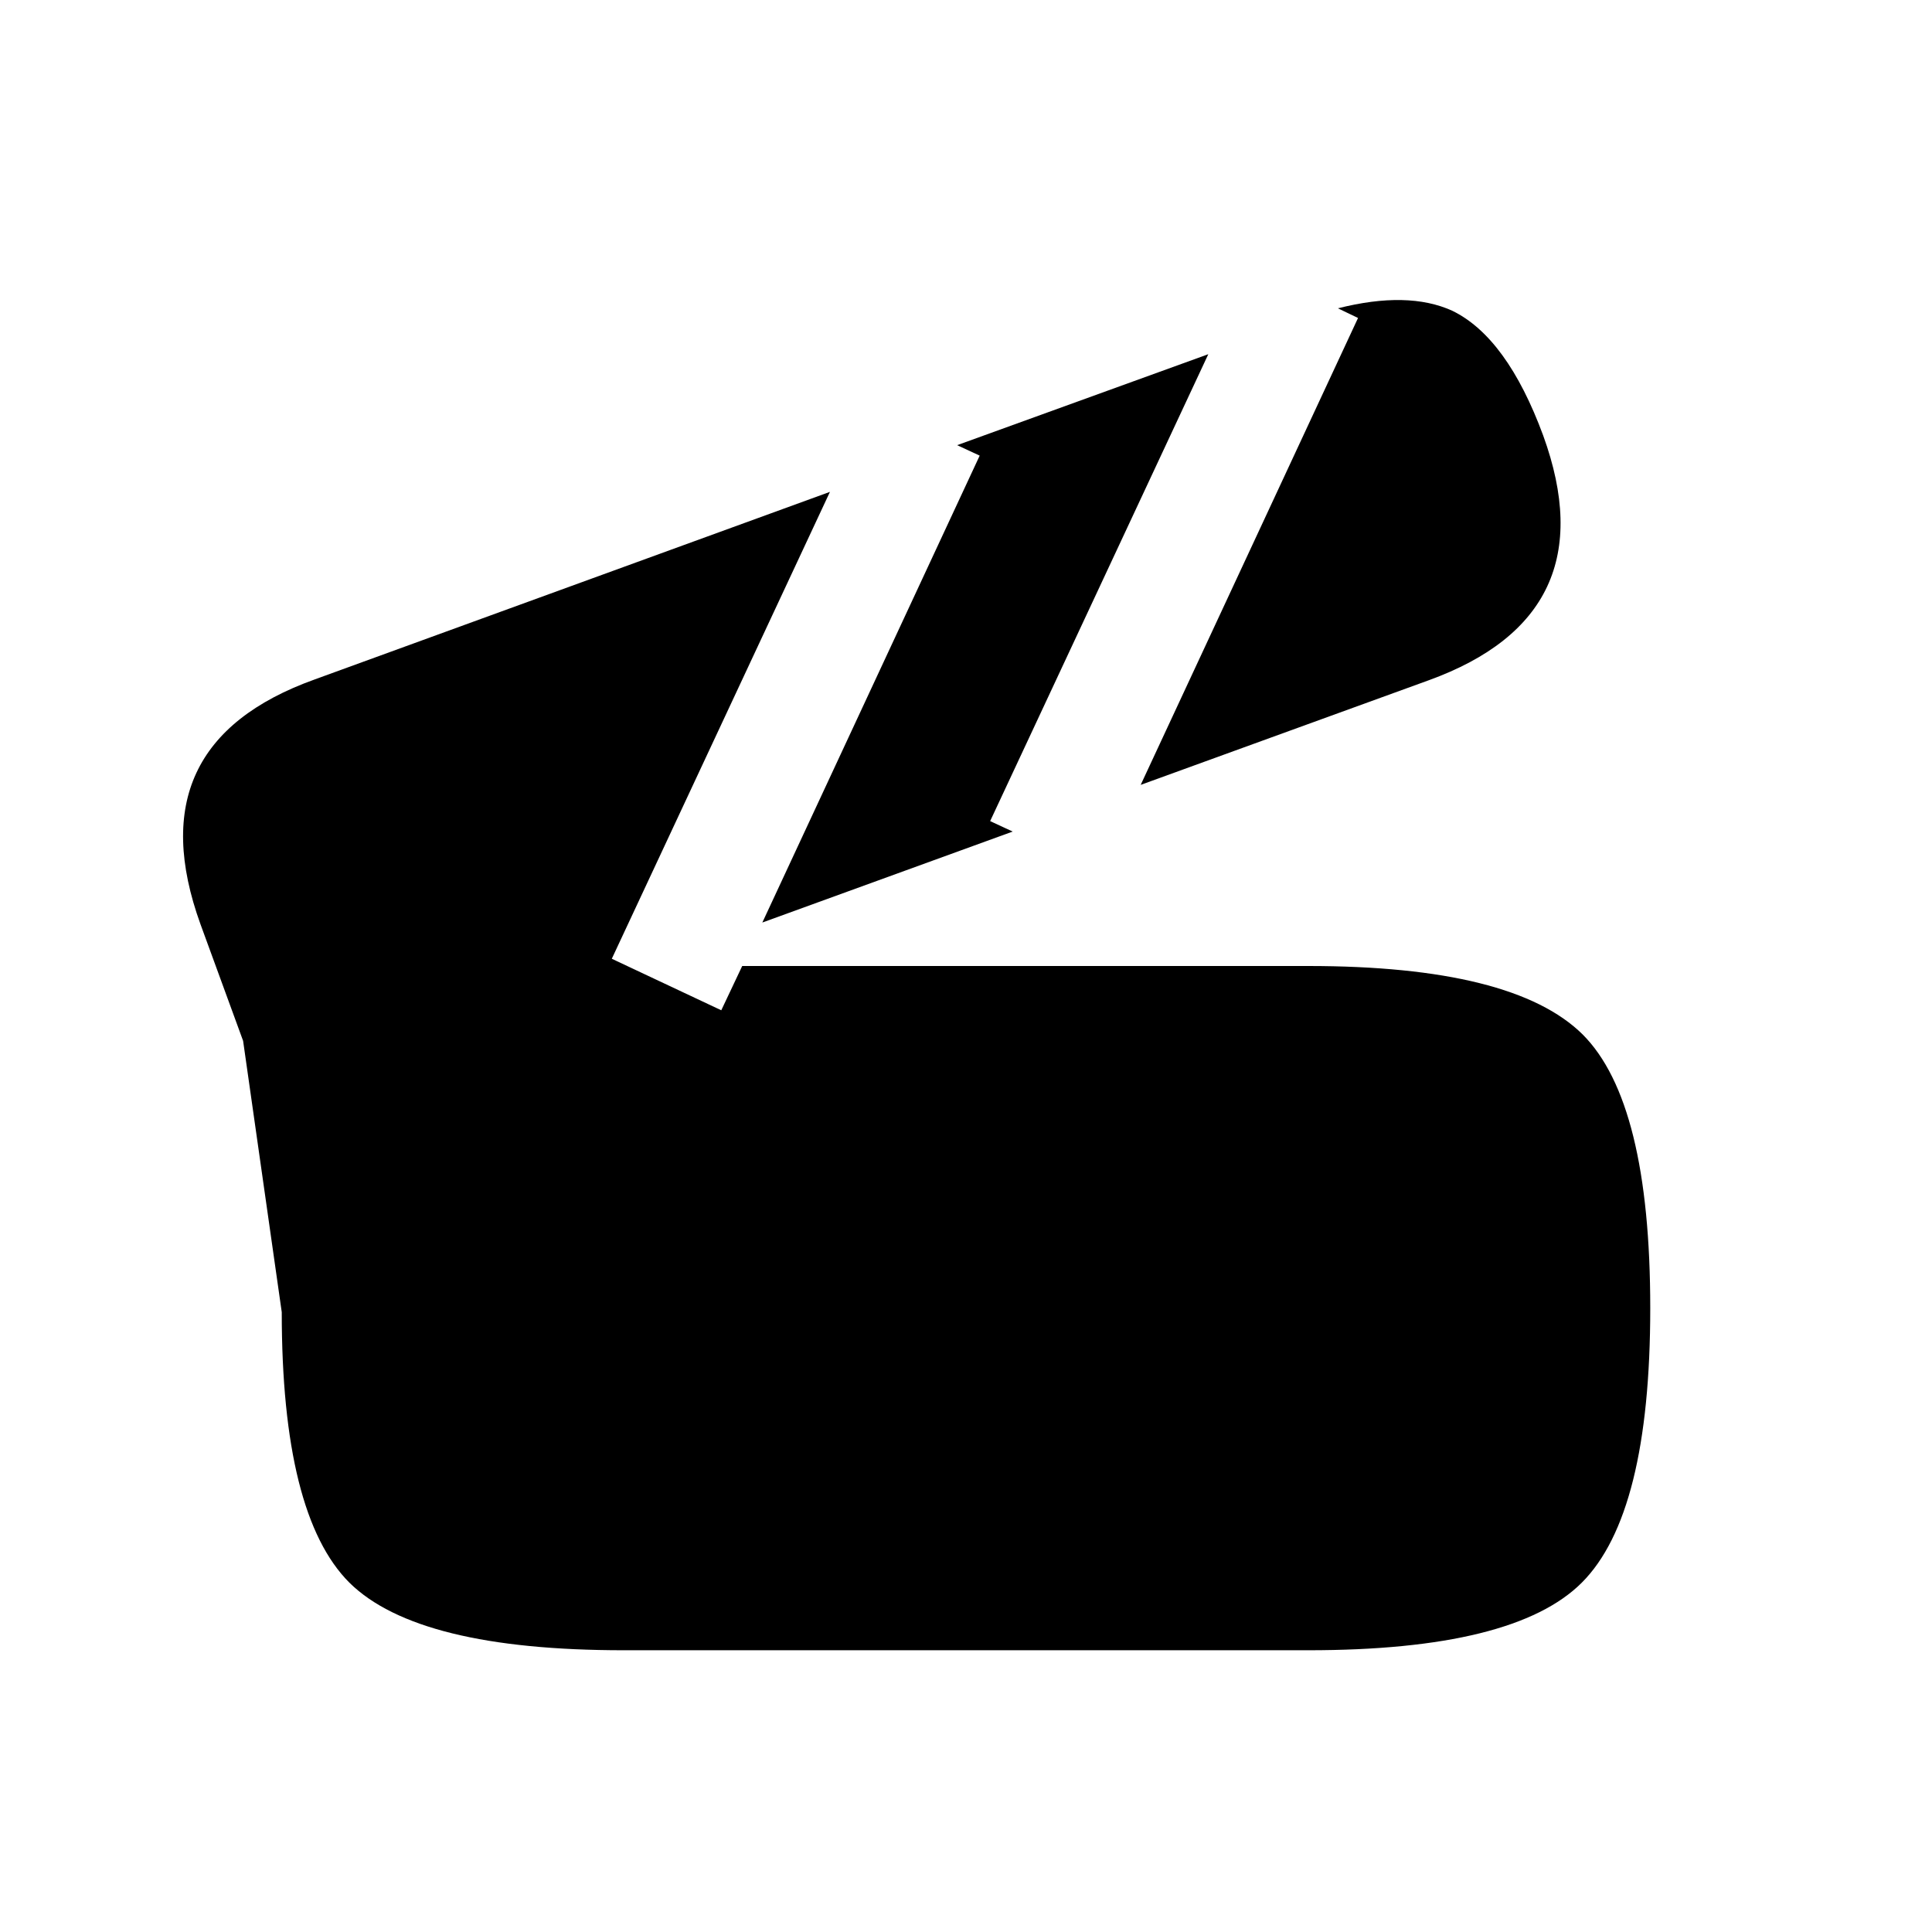
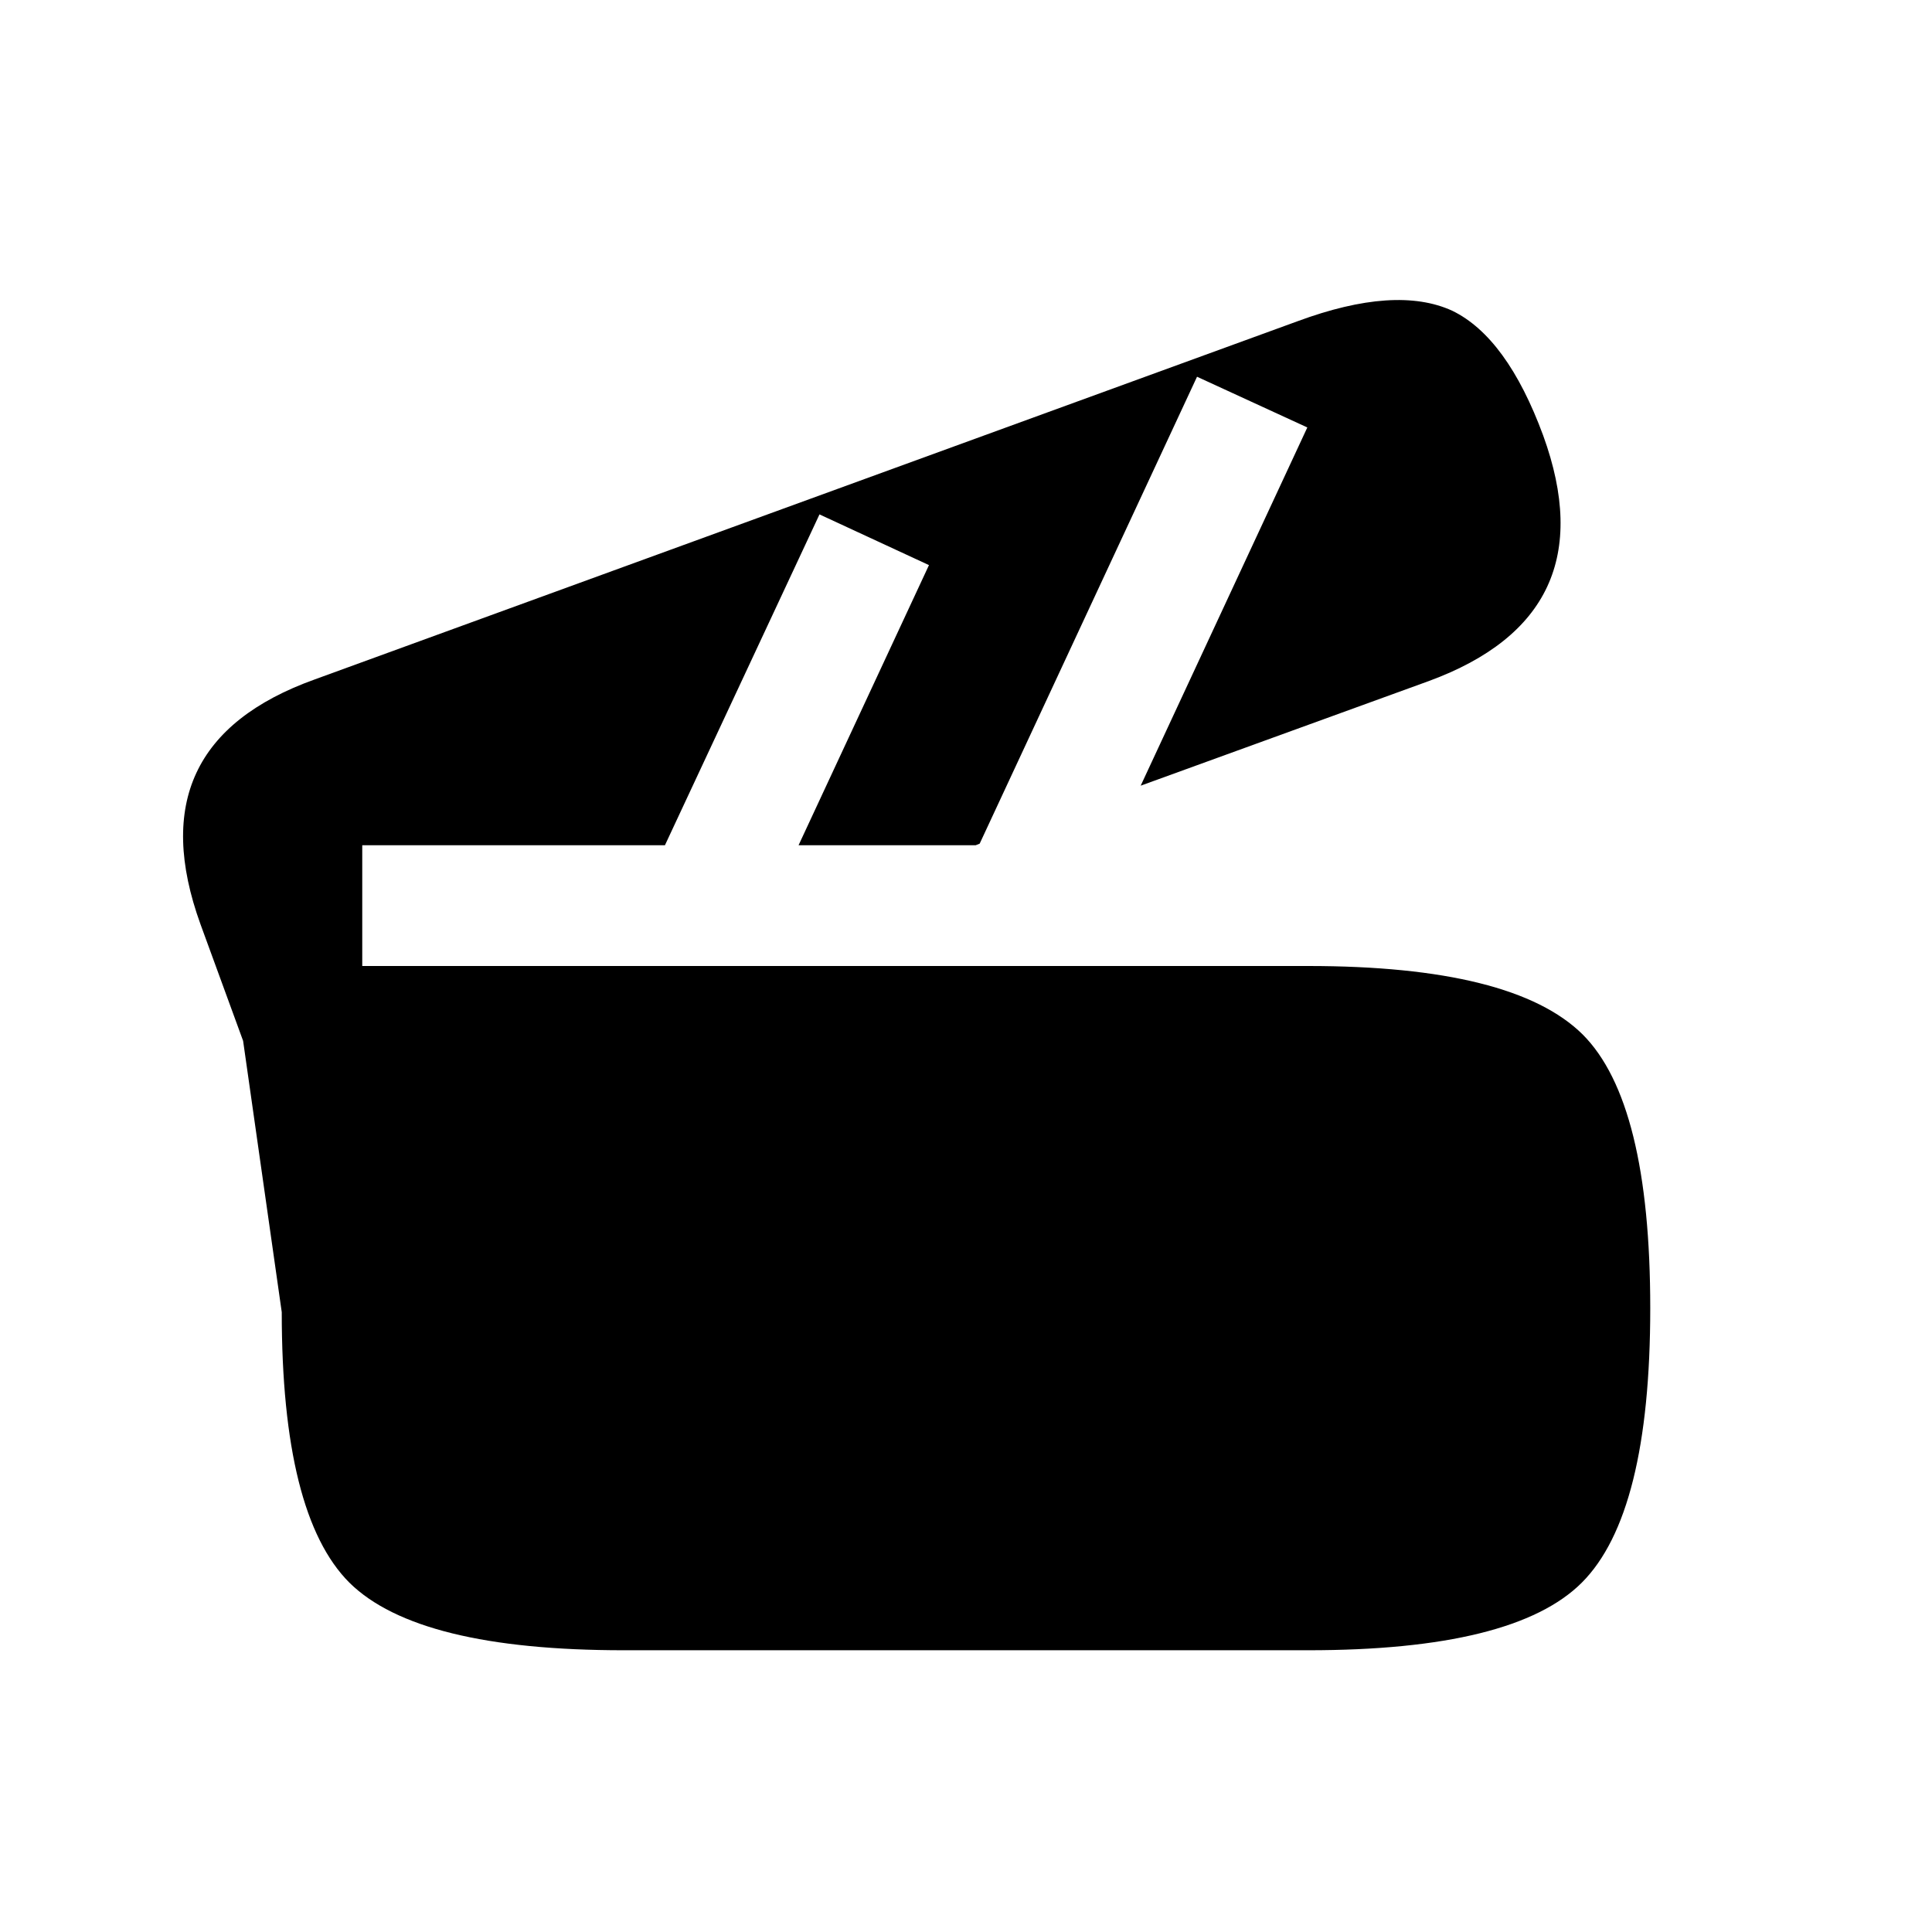
<svg xmlns="http://www.w3.org/2000/svg" width="24" height="24" viewBox="0 0 24 24" fill="currentColor">
-   <path fill-rule="evenodd" d="m16.87 3.95-.25-.12q.87-.22 1.42.03.68.33 1.13 1.55.81 2.23-1.42 3.04l-3.58 1.3zM12.3 10.2l2.71-5.8-3.12 1.13.28.13-2.7 5.8 3.11-1.13zM9.22 12l-.26.55-1.36-.64 2.71-5.8-6.4 2.33q-2.23.8-1.42 3.04l.53 1.45.48 3.37q0 2.52.84 3.36.85.84 3.41.84h8.5q2.56 0 3.4-.84.85-.85.85-3.41t-.84-3.4Q18.8 12 16.25 12z" />
+   <path fill-rule="evenodd" d="m2.49 11.48.53 1.45.48 3.37q0 2.52.84 3.36.85.84 3.41.84h8.5q2.56 0 3.4-.84.85-.85.85-3.41t-.84-3.4Q18.8 12 16.25 12H4.5v-1.5h3.76l1.92-4.11 1.36.63-1.62 3.48h2.2l.05-.02 2.7-5.8 1.37.63-2.07 4.45 3.58-1.3q2.23-.82 1.42-3.05-.45-1.22-1.13-1.55-.7-.32-1.92.13L3.91 8.44q-2.23.8-1.42 3.04" />
</svg>
